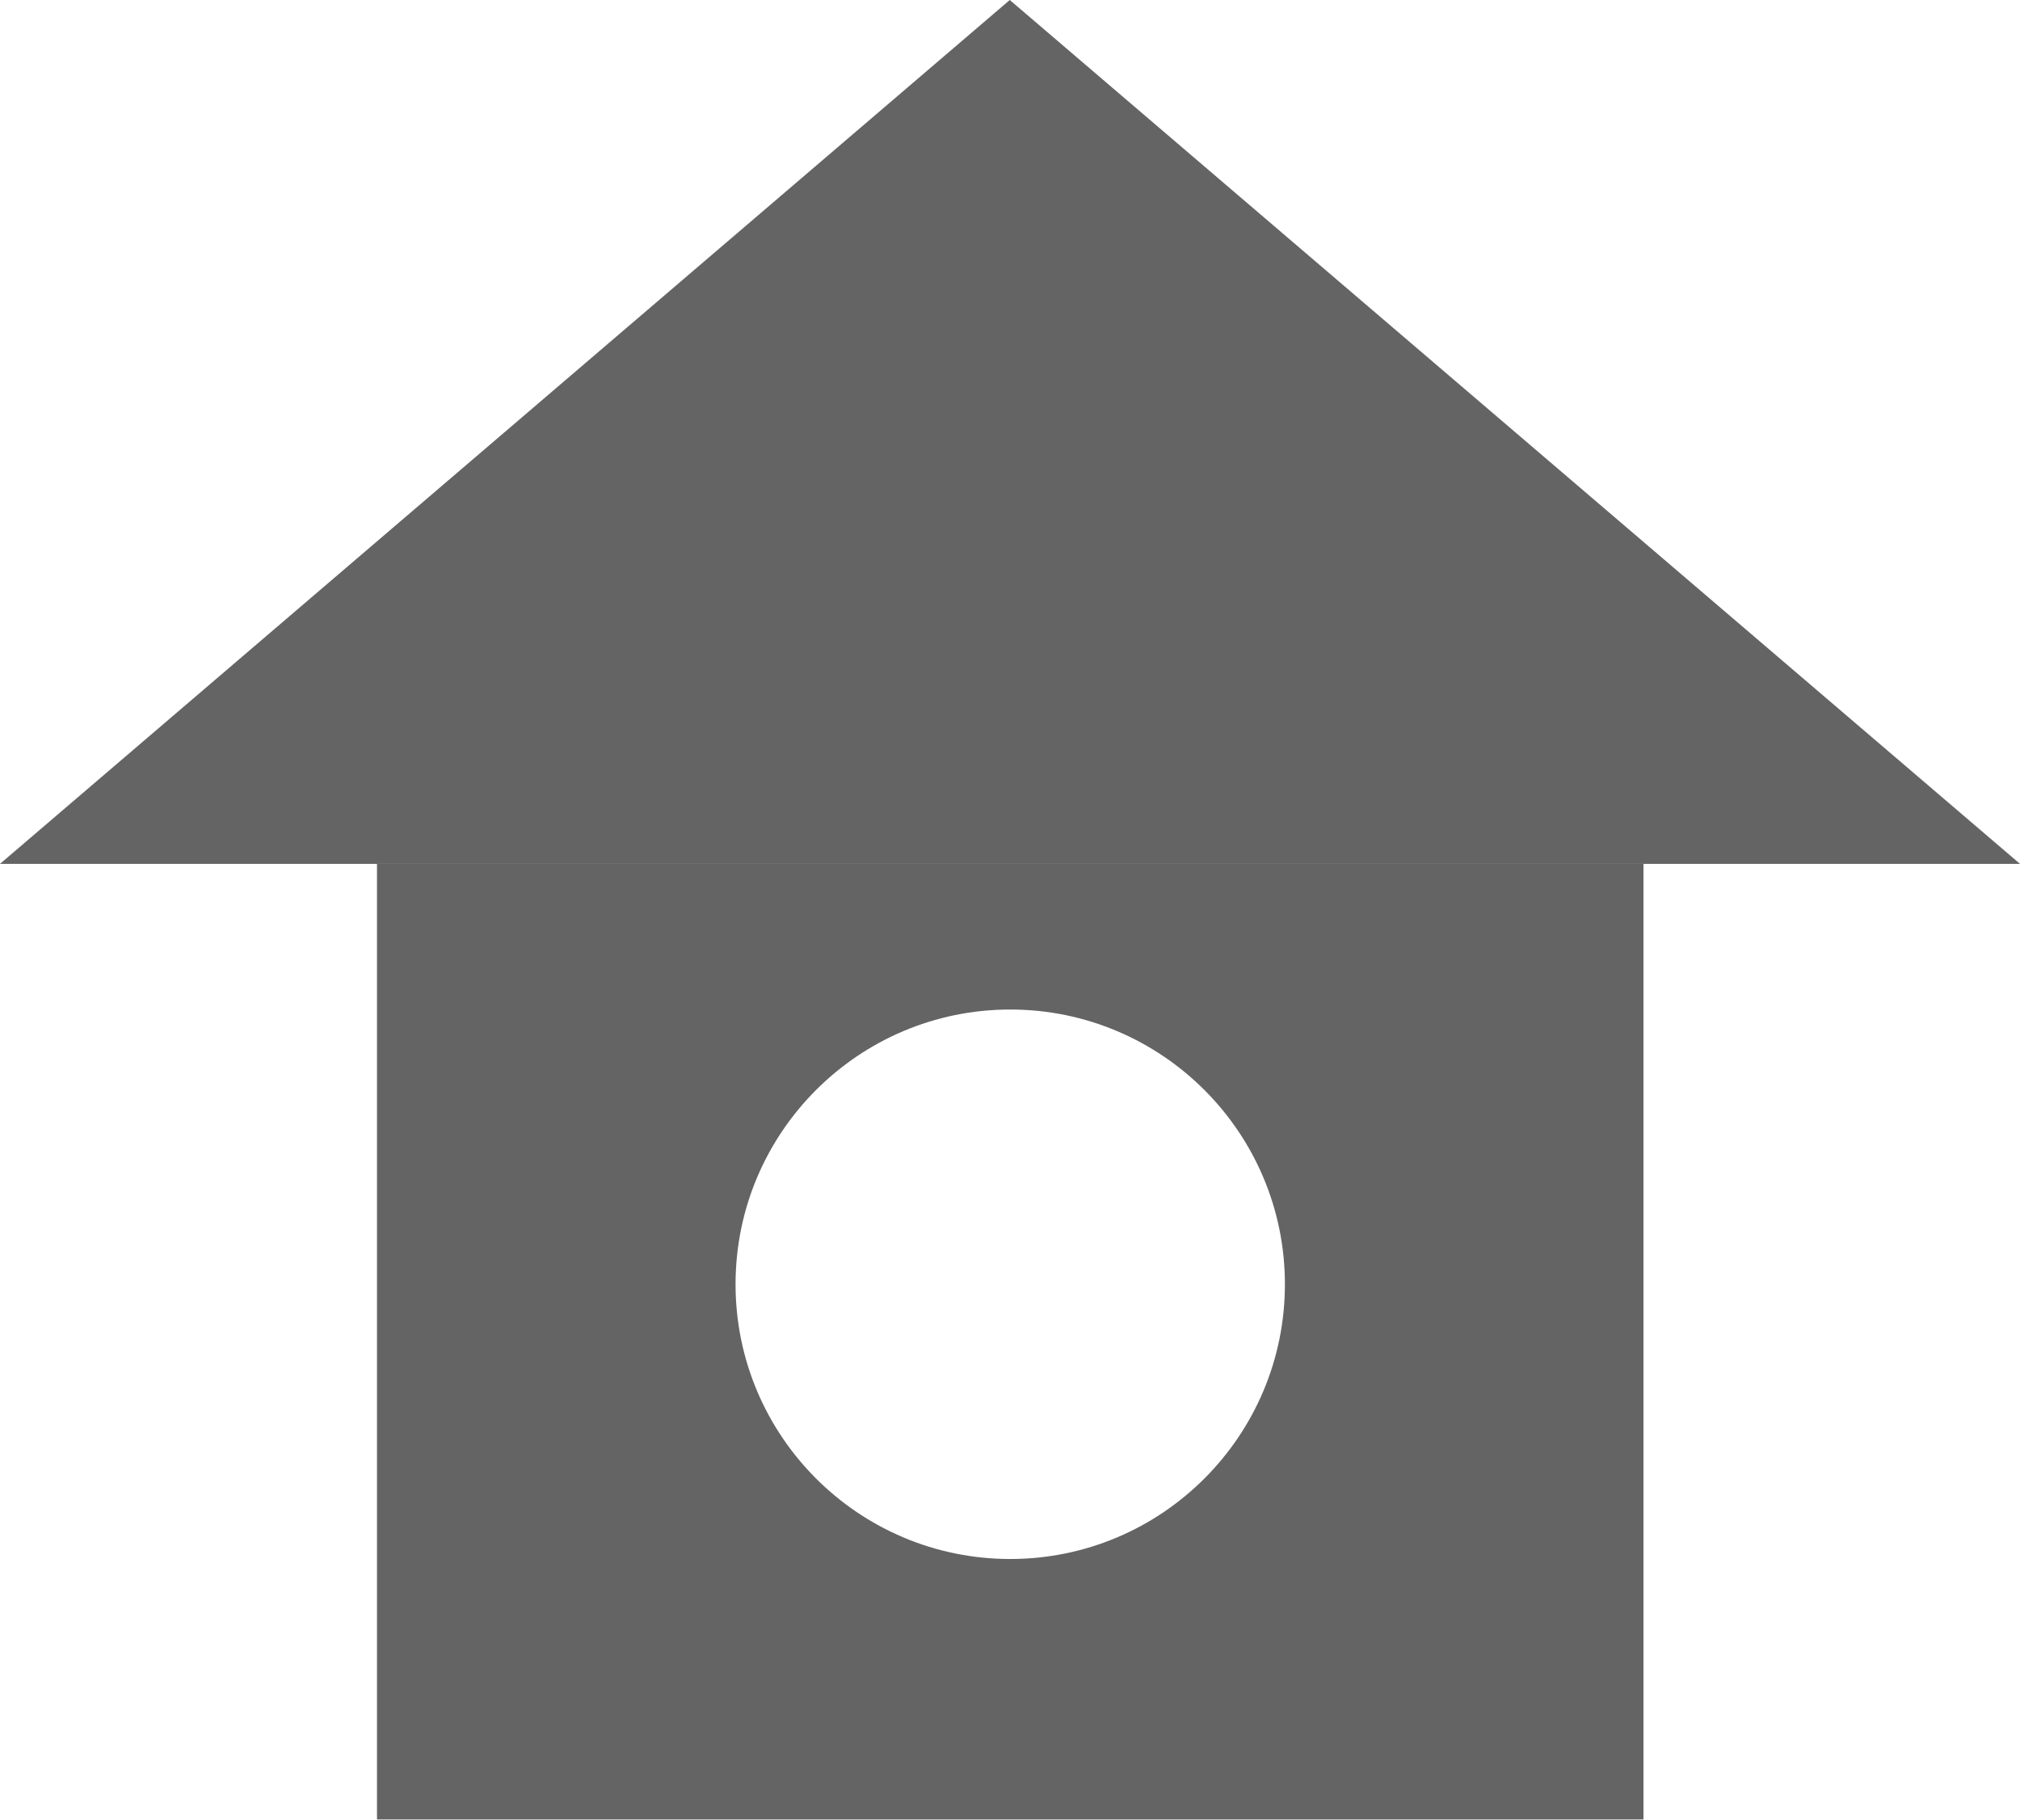
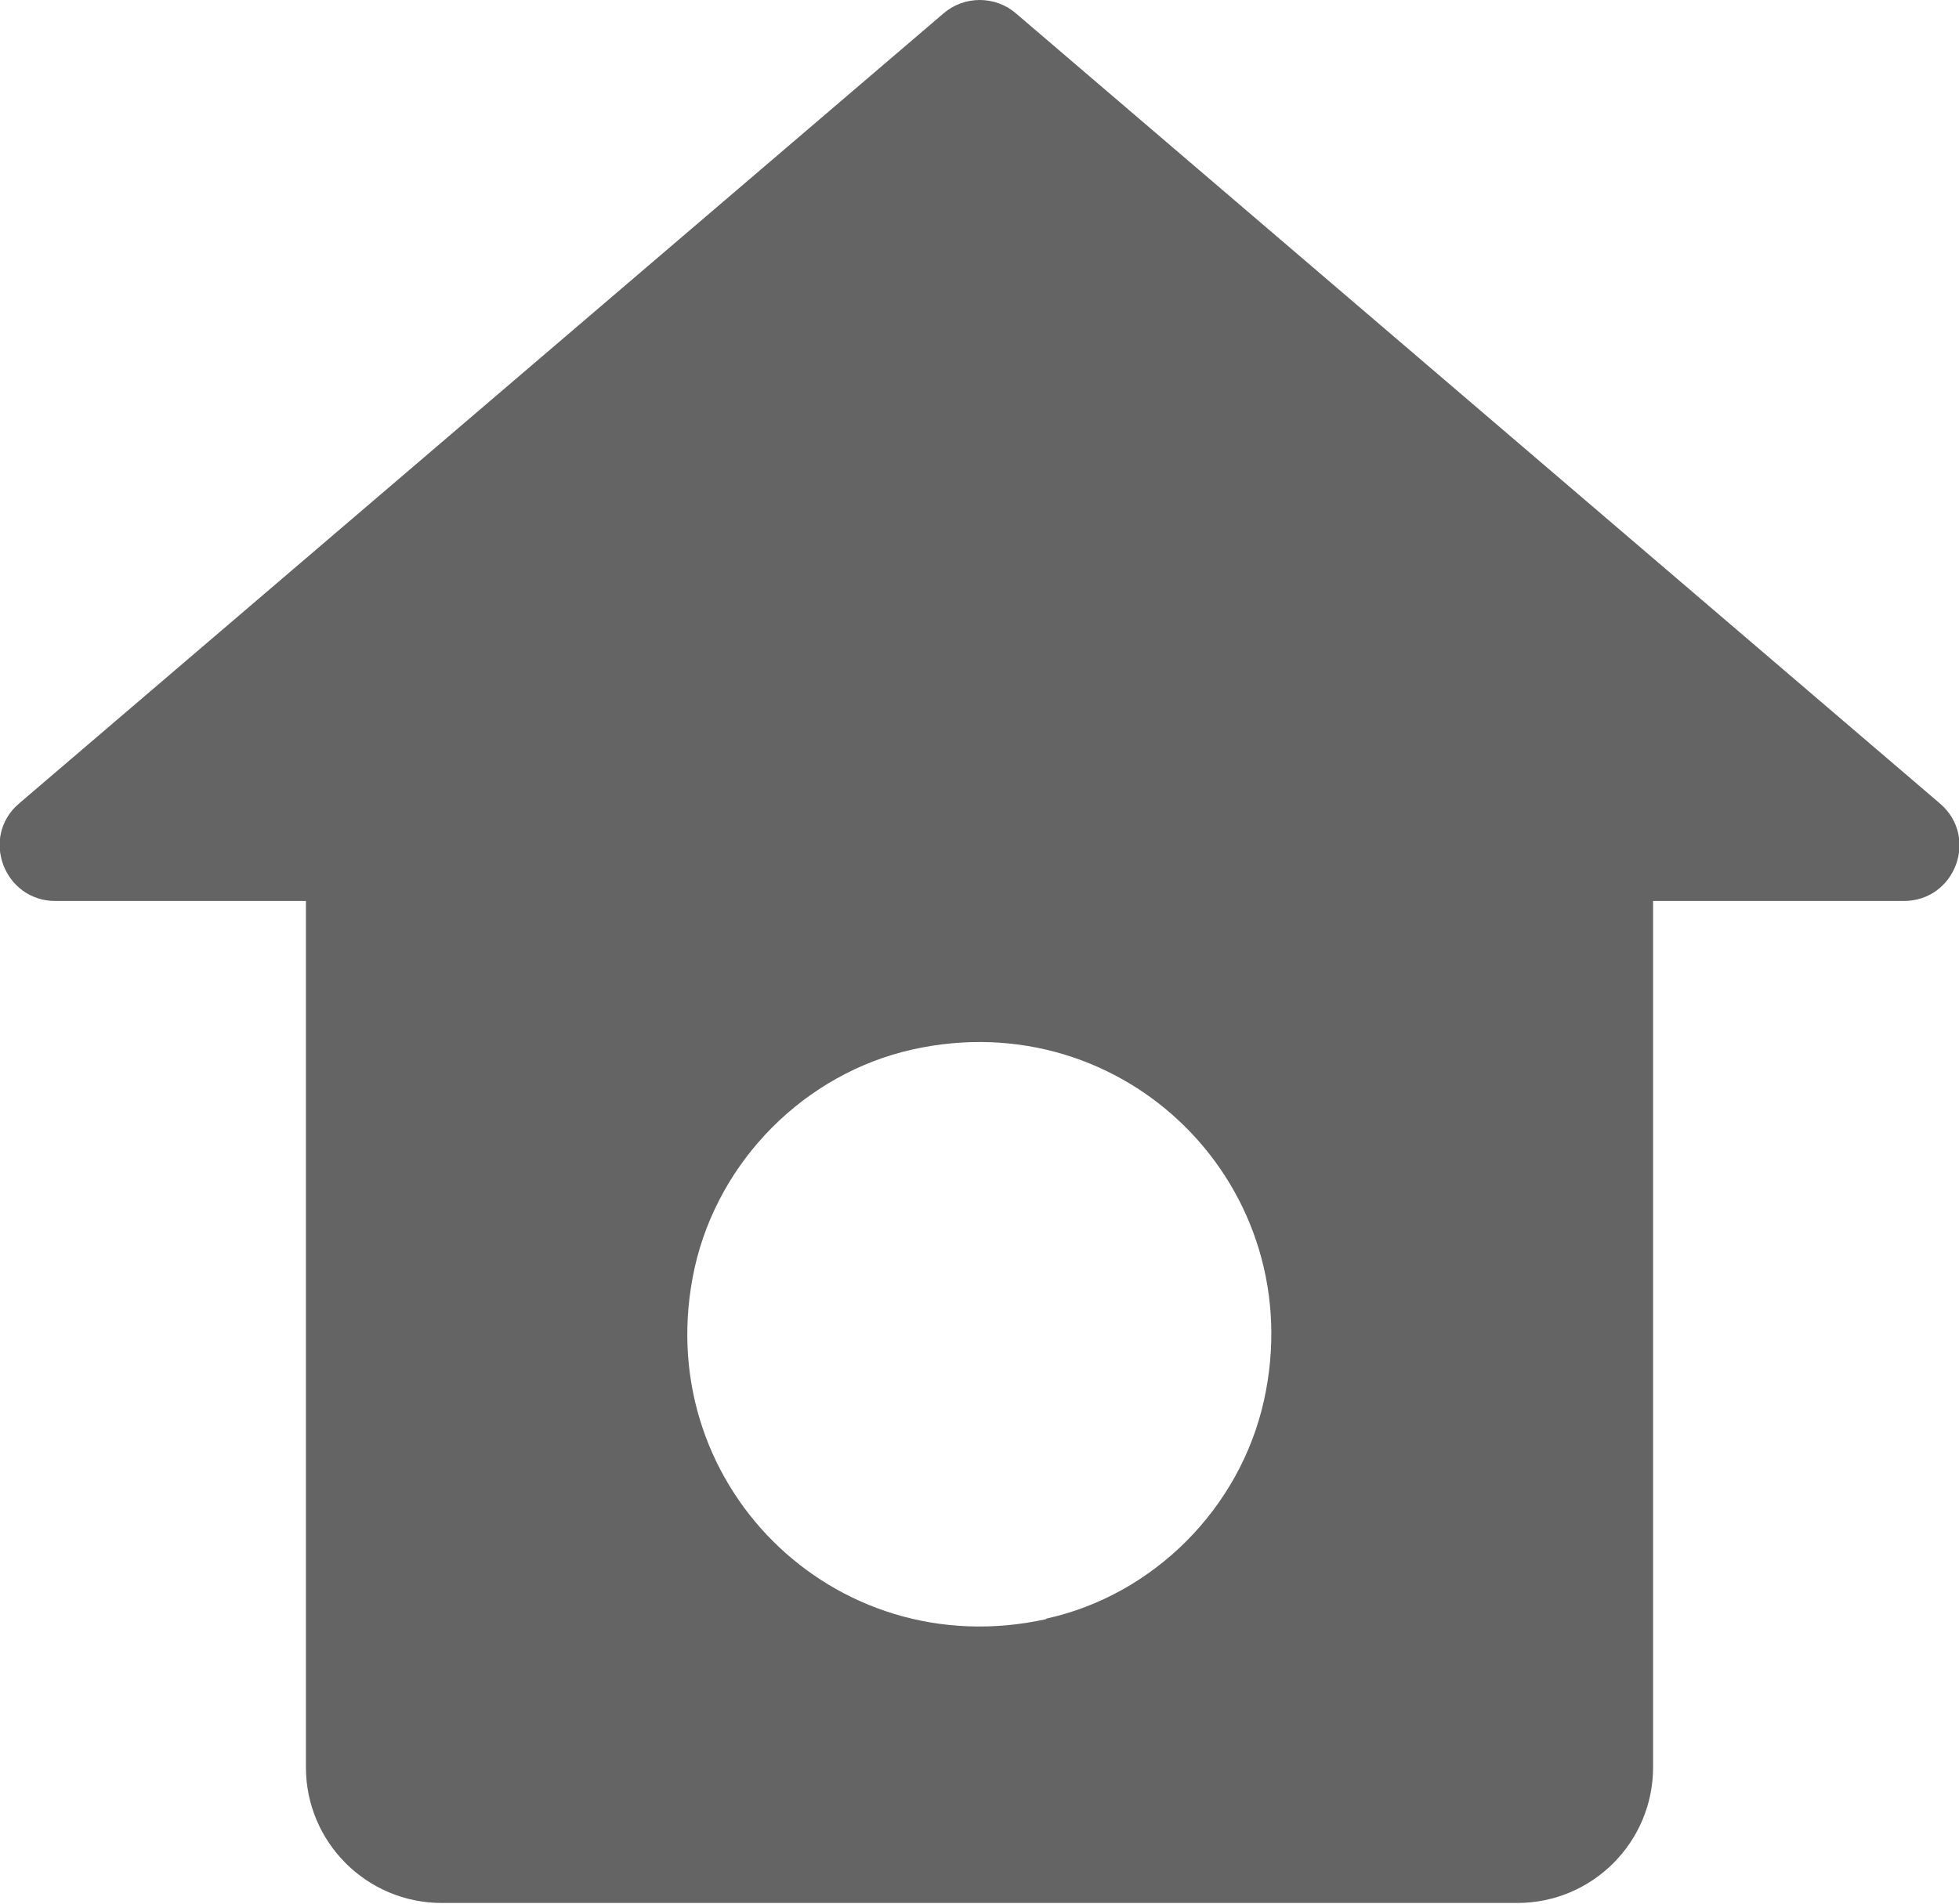
- <svg xmlns="http://www.w3.org/2000/svg" id="_イヤー_2" viewBox="0 0 43.83 39.47">
+ <svg xmlns="http://www.w3.org/2000/svg" id="_イヤー_2" viewBox="0 0 39.96 38.83">
  <defs>
    <style>.cls-1{fill:#656464;}</style>
  </defs>
  <g id="map">
-     <polygon class="cls-1" points="43.83 18.74 0 18.74 21.91 0 43.83 18.74" />
-     <path class="cls-1" d="M8.18,18.74v20.73h27.48V18.74H8.18Zm13.74,15.08c-3.29,0-5.96-2.67-5.96-5.96s2.67-5.96,5.96-5.96,5.96,2.67,5.96,5.96-2.67,5.96-5.96,5.96Z" />
+     <path class="cls-1" d="M38.83,18.38H1.13c-1.05,0-1.54-1.31-.74-1.99L19.25,.27c.42-.36,1.05-.36,1.47,0l18.85,16.12c.8,.68,.32,1.99-.74,1.99Z" />
+     <path class="cls-1" d="M6.24,18.1v17.95c0,1.53,1.24,2.77,2.77,2.77H30.95c1.53,0,2.77-1.24,2.77-2.77V18.1H6.24Zm15.1,14.93c-4.35,.96-8.13-2.82-7.17-7.17,.49-2.19,2.25-3.96,4.44-4.45,4.35-.97,8.14,2.82,7.17,7.17-.49,2.19-2.25,3.96-4.44,4.44Z" />
  </g>
</svg>
